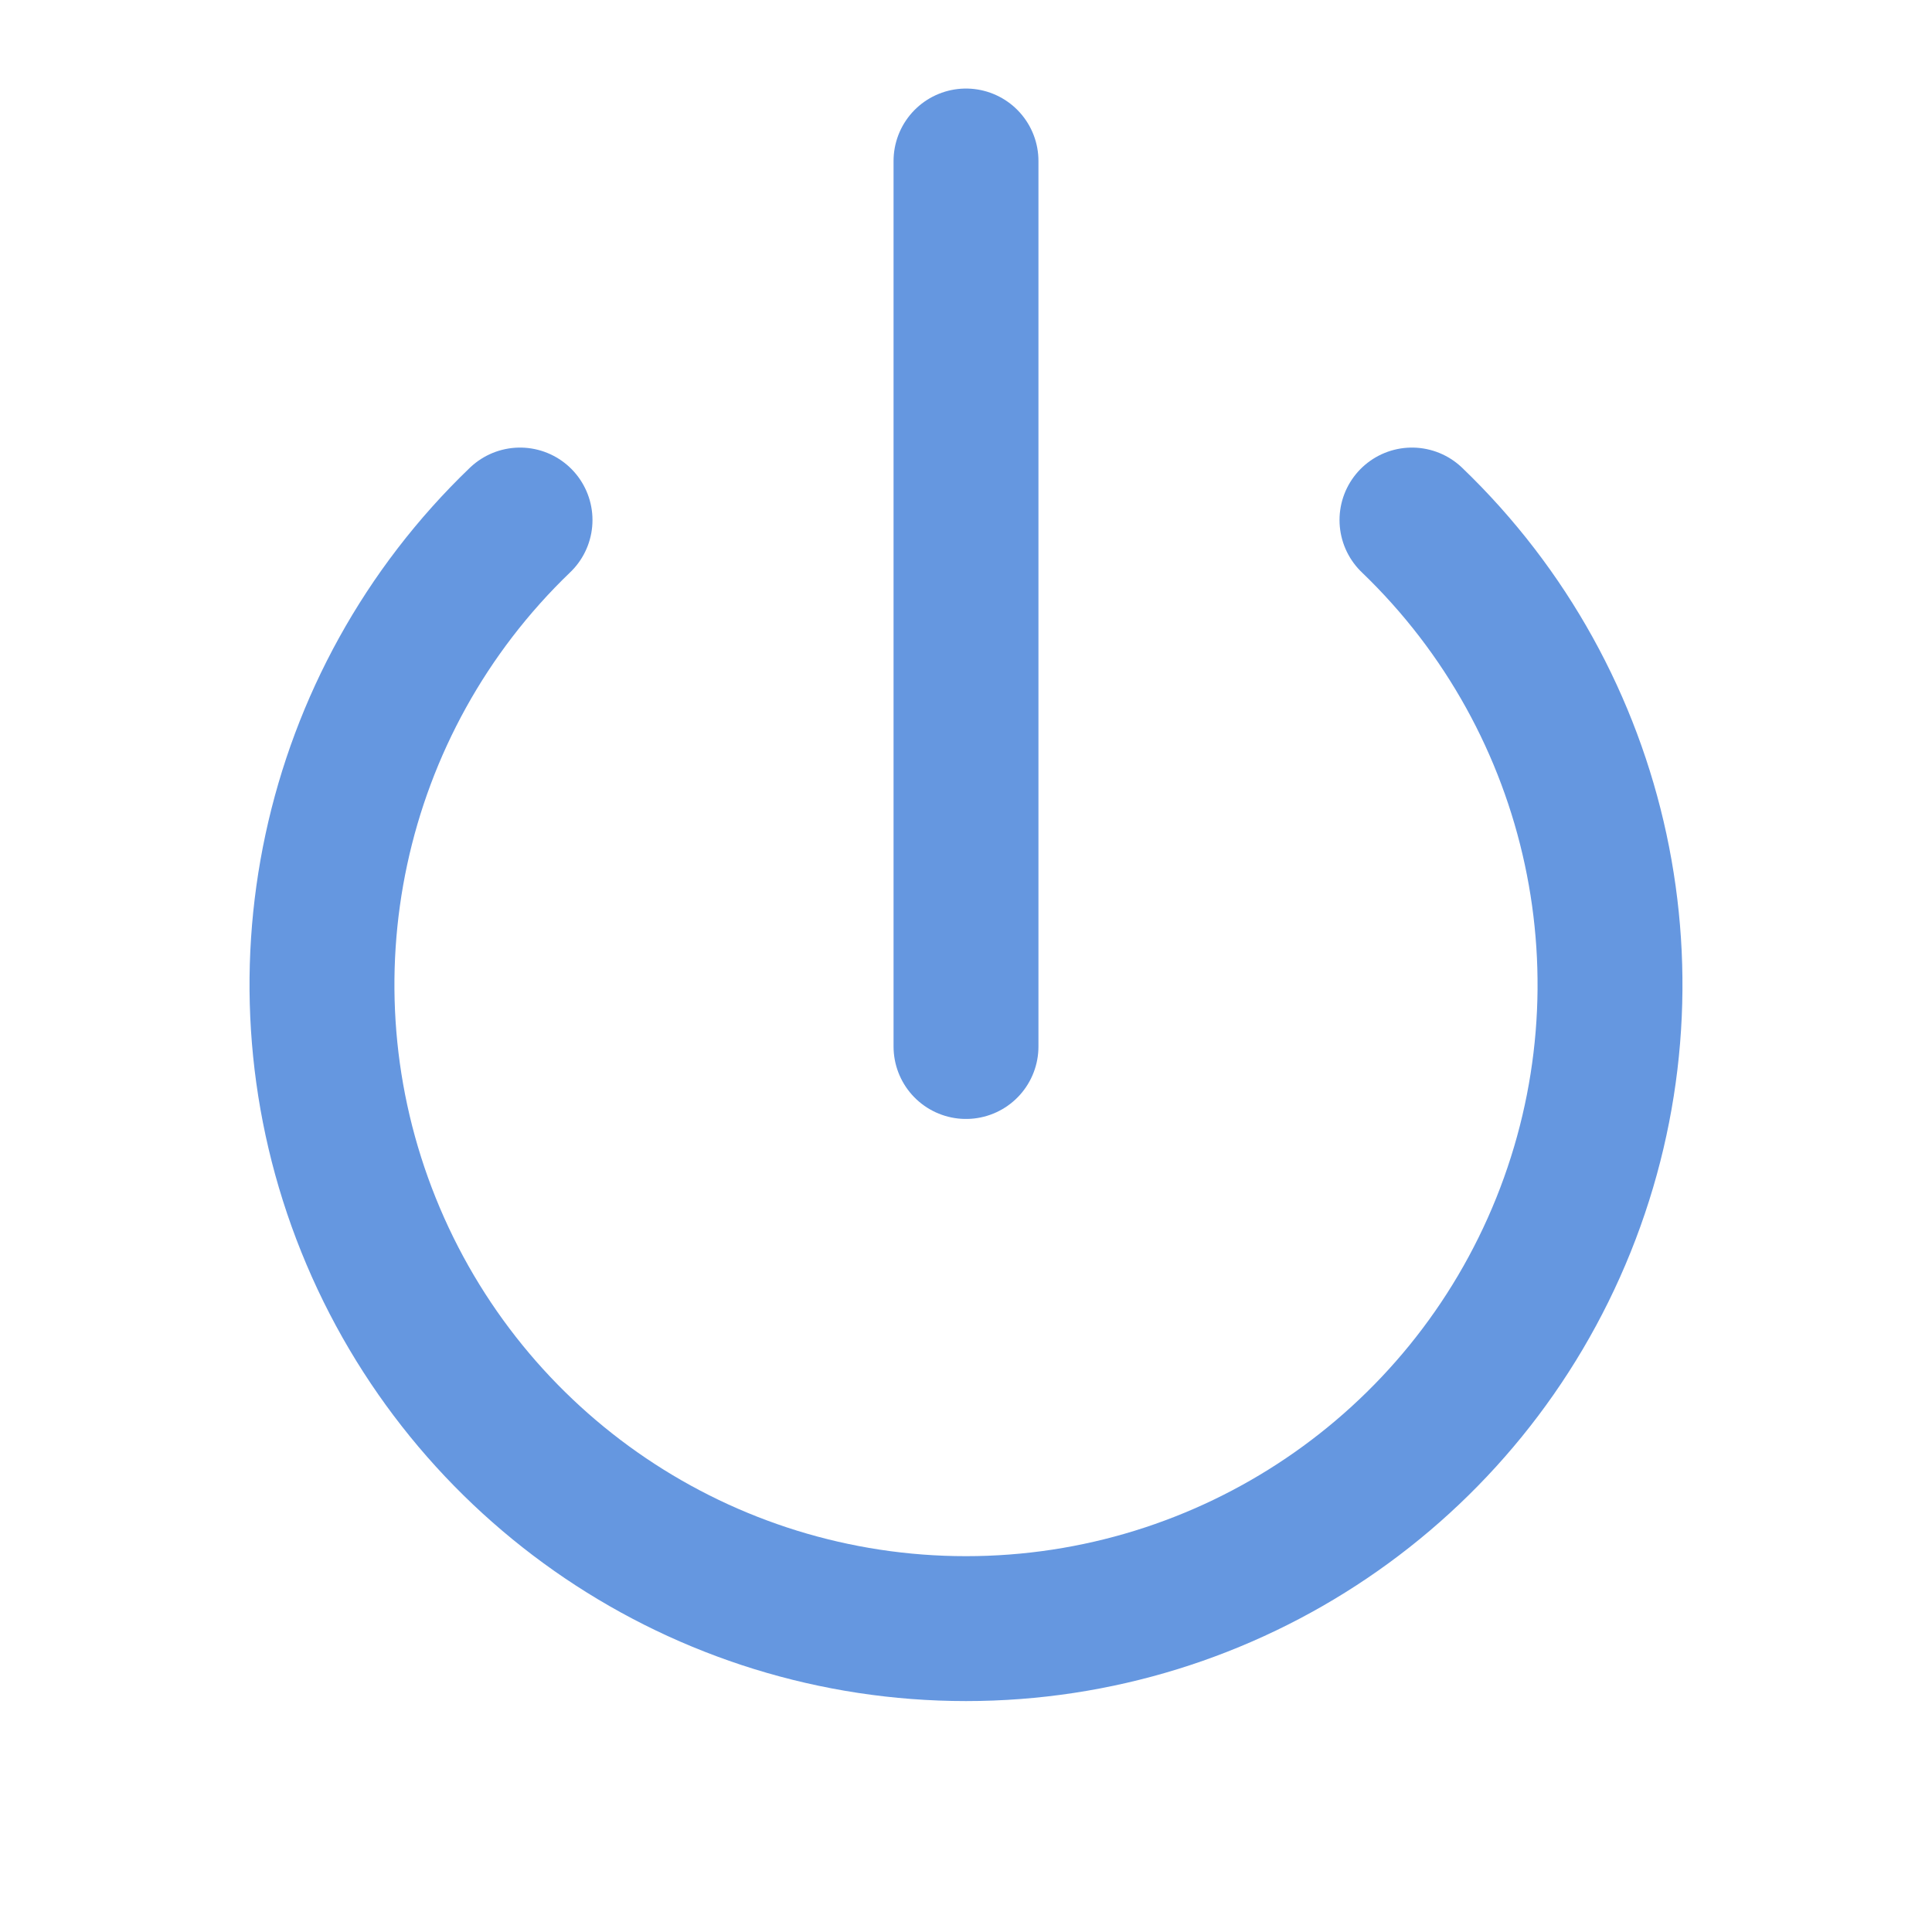
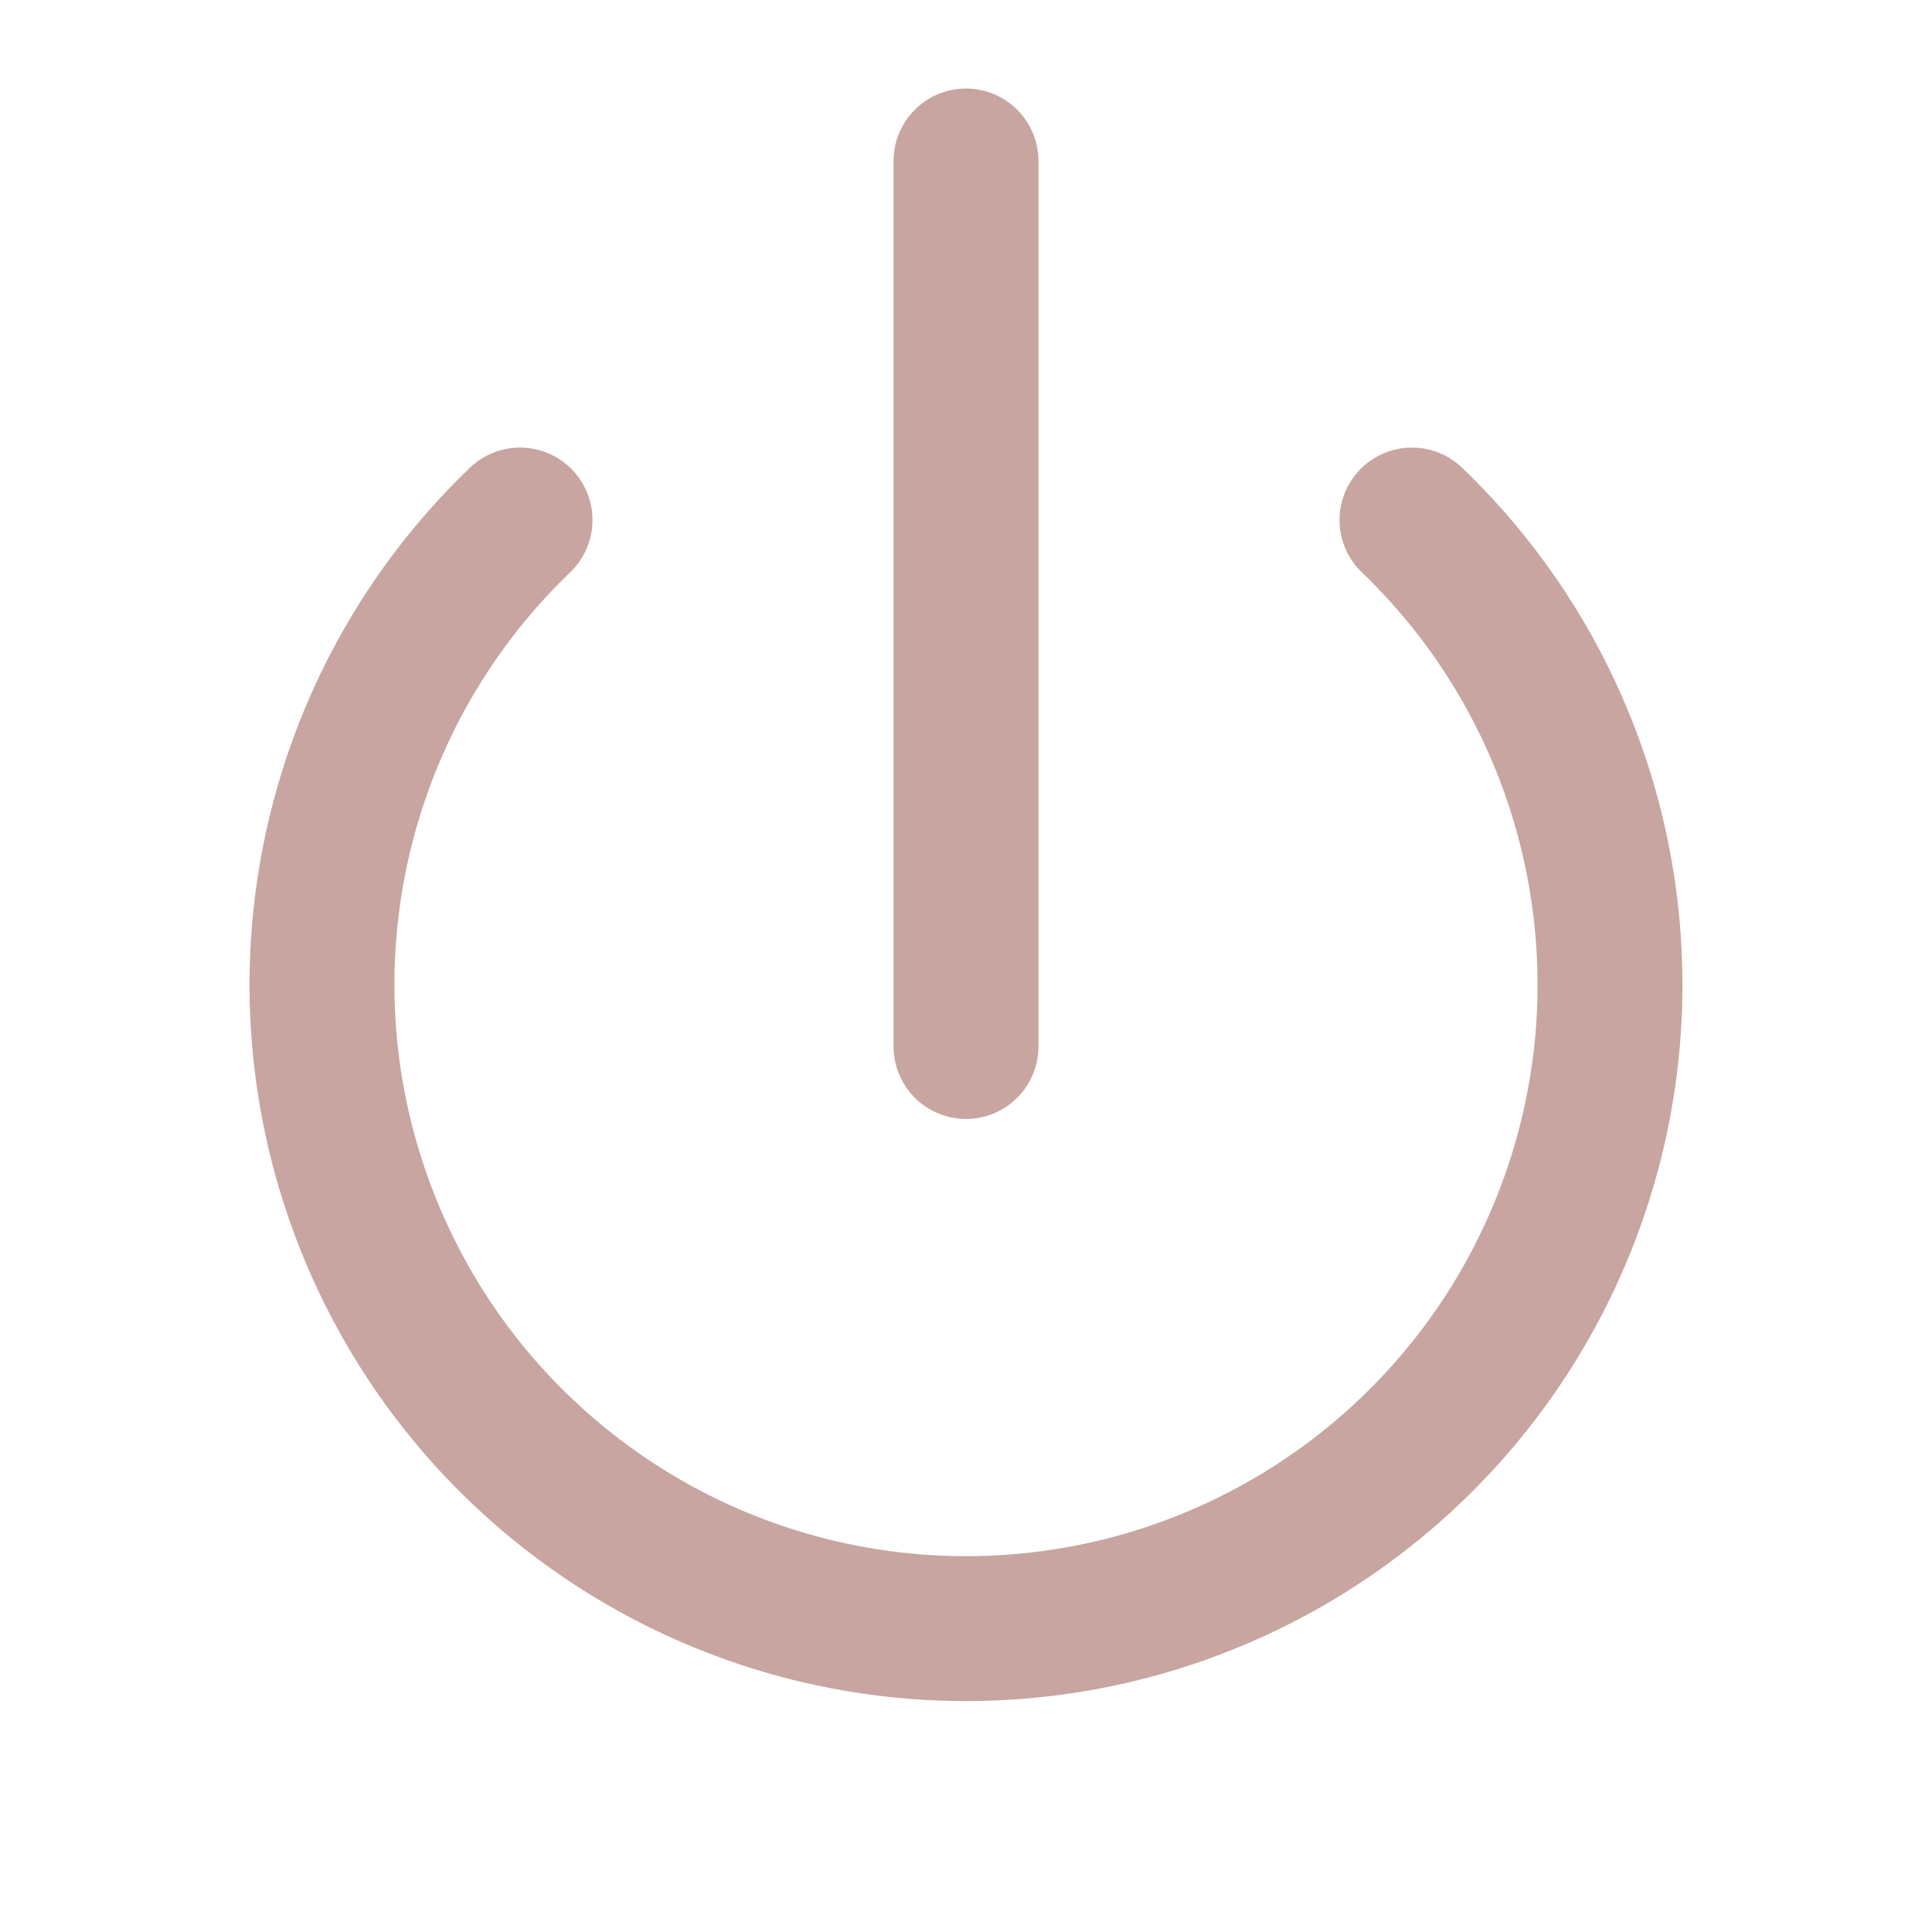
- <svg xmlns="http://www.w3.org/2000/svg" viewBox="0 0 24 24" fill="none" stroke="#6597E0" stroke-width="1.8" stroke-linecap="round" stroke-linejoin="round">
+ <svg xmlns="http://www.w3.org/2000/svg" viewBox="0 0 24 24" fill="none" stroke="#C8A5A0" stroke-width="1.8" stroke-linecap="round" stroke-linejoin="round">
  <path d="M6.46 6.46a8 8 0 1 0 11.08 0" />
  <line x1="12" y1="2" x2="12" y2="13" />
</svg>
